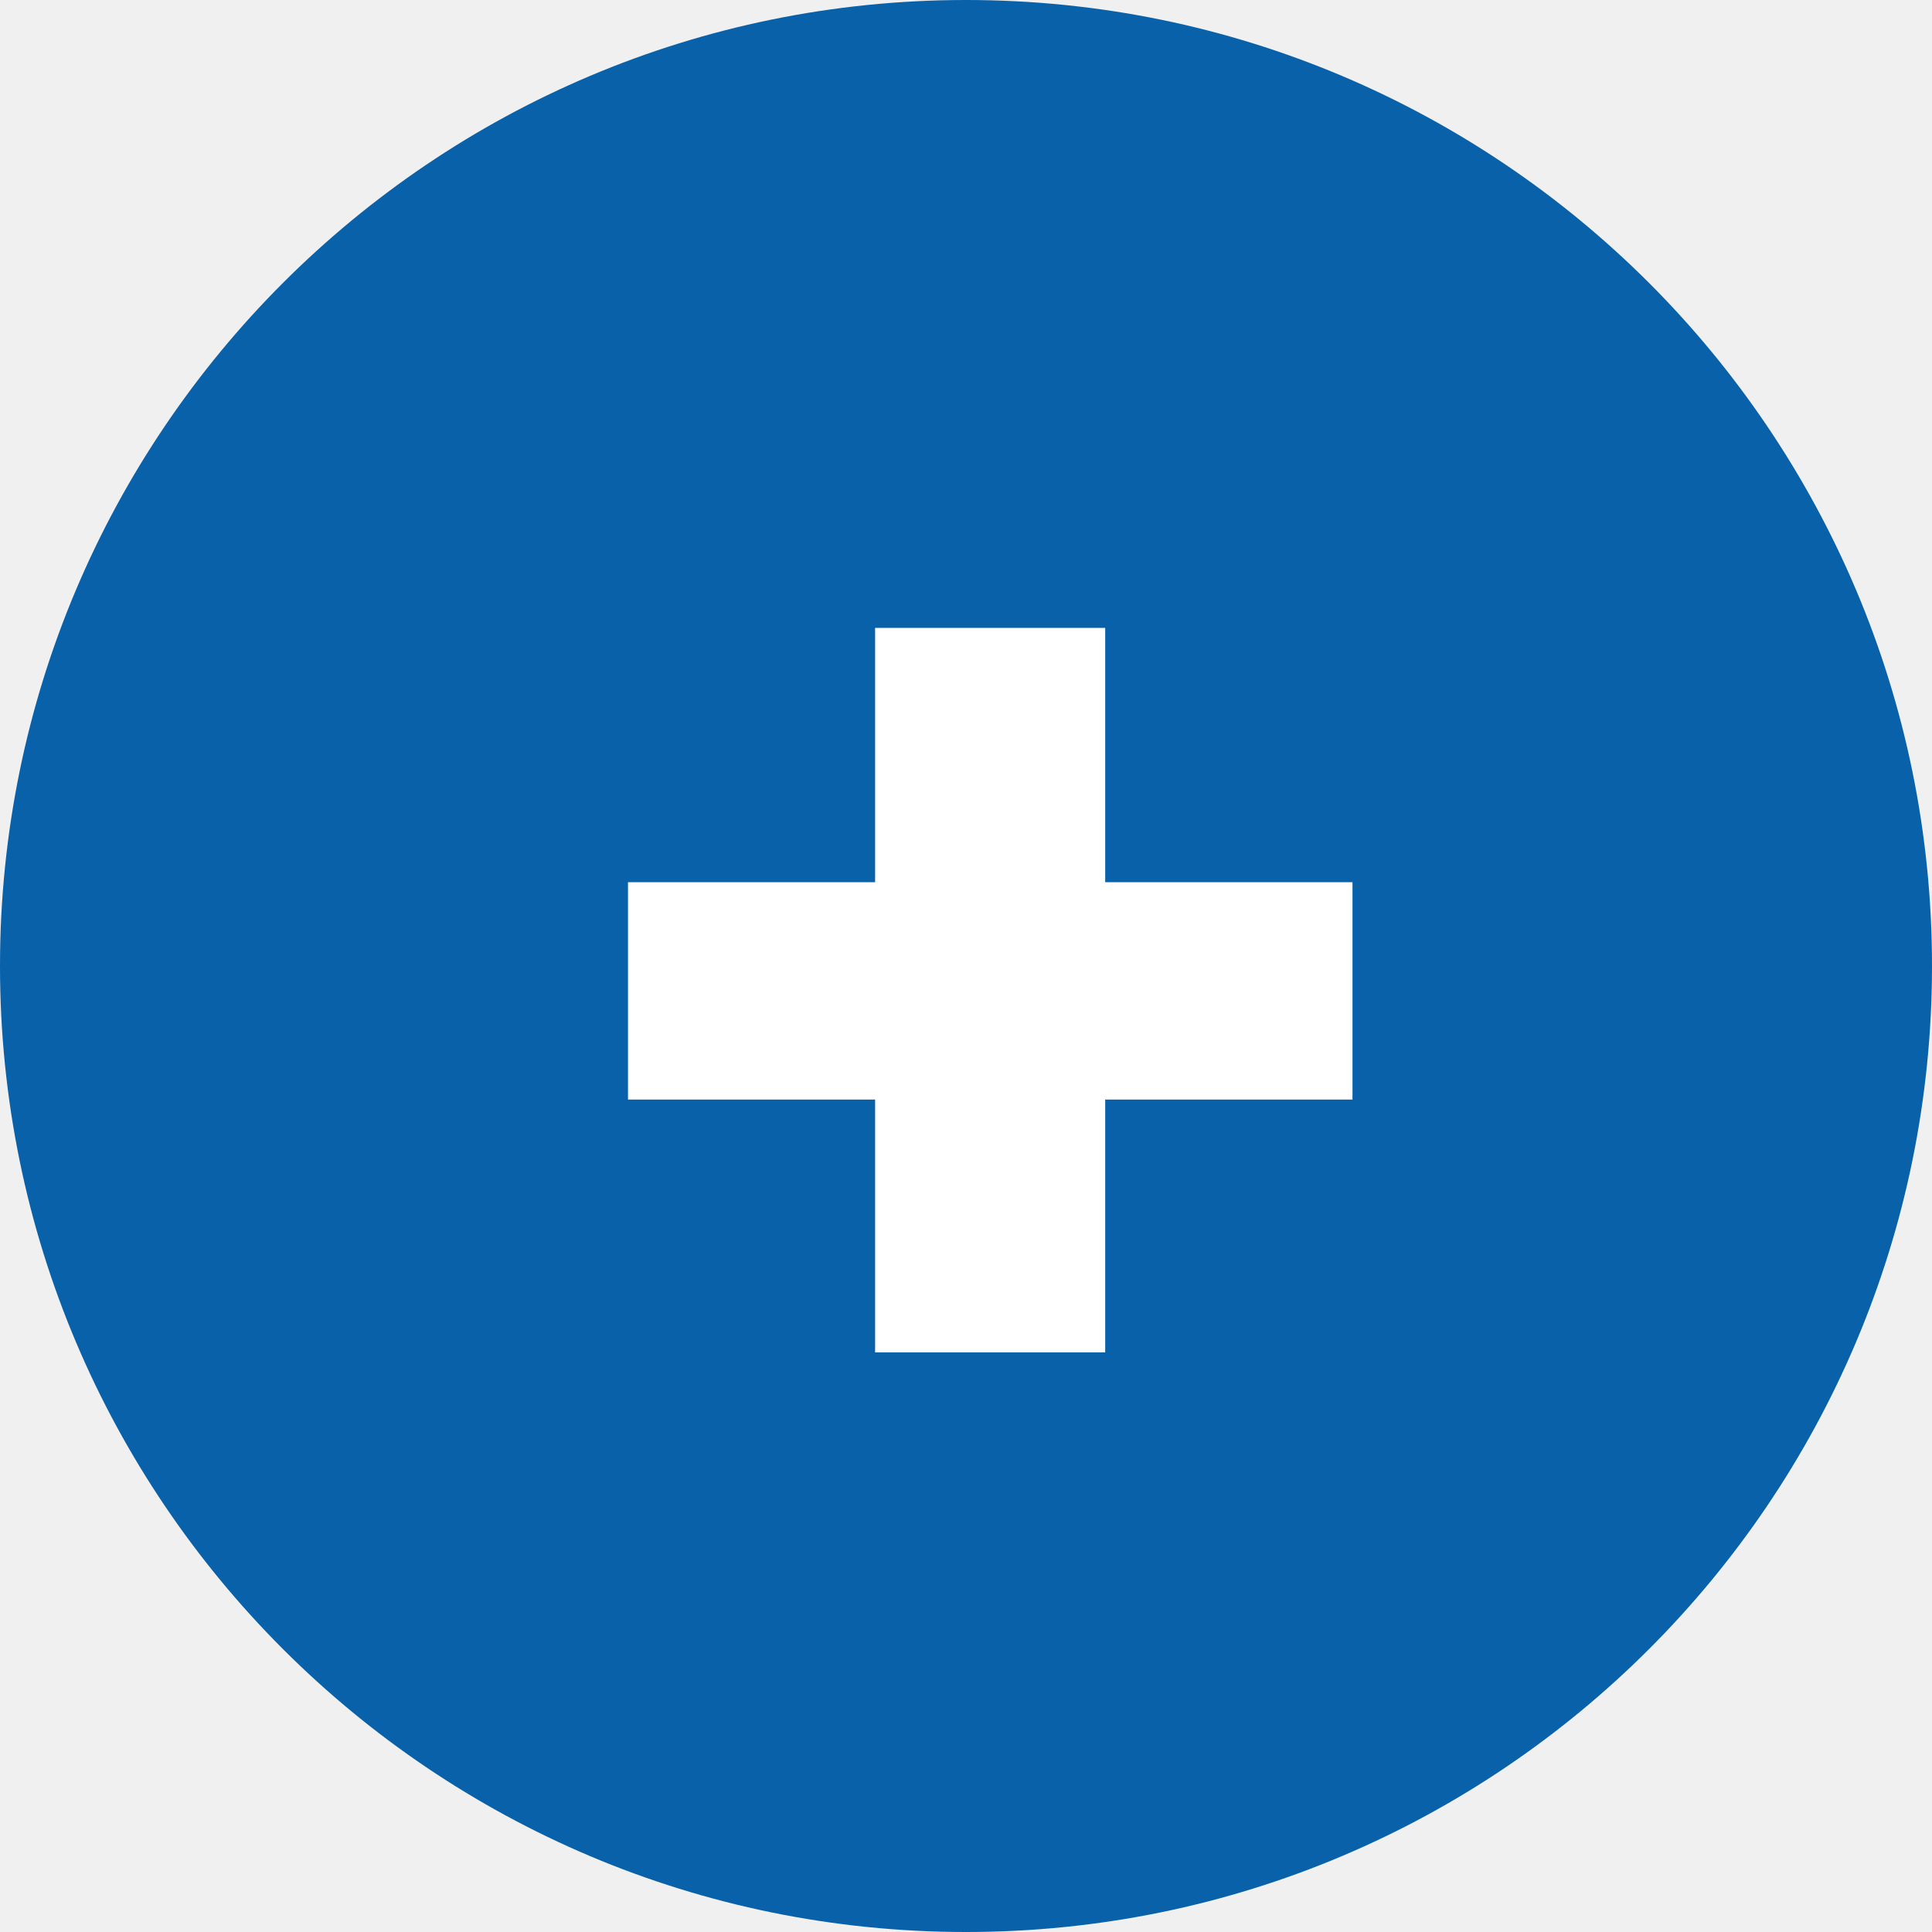
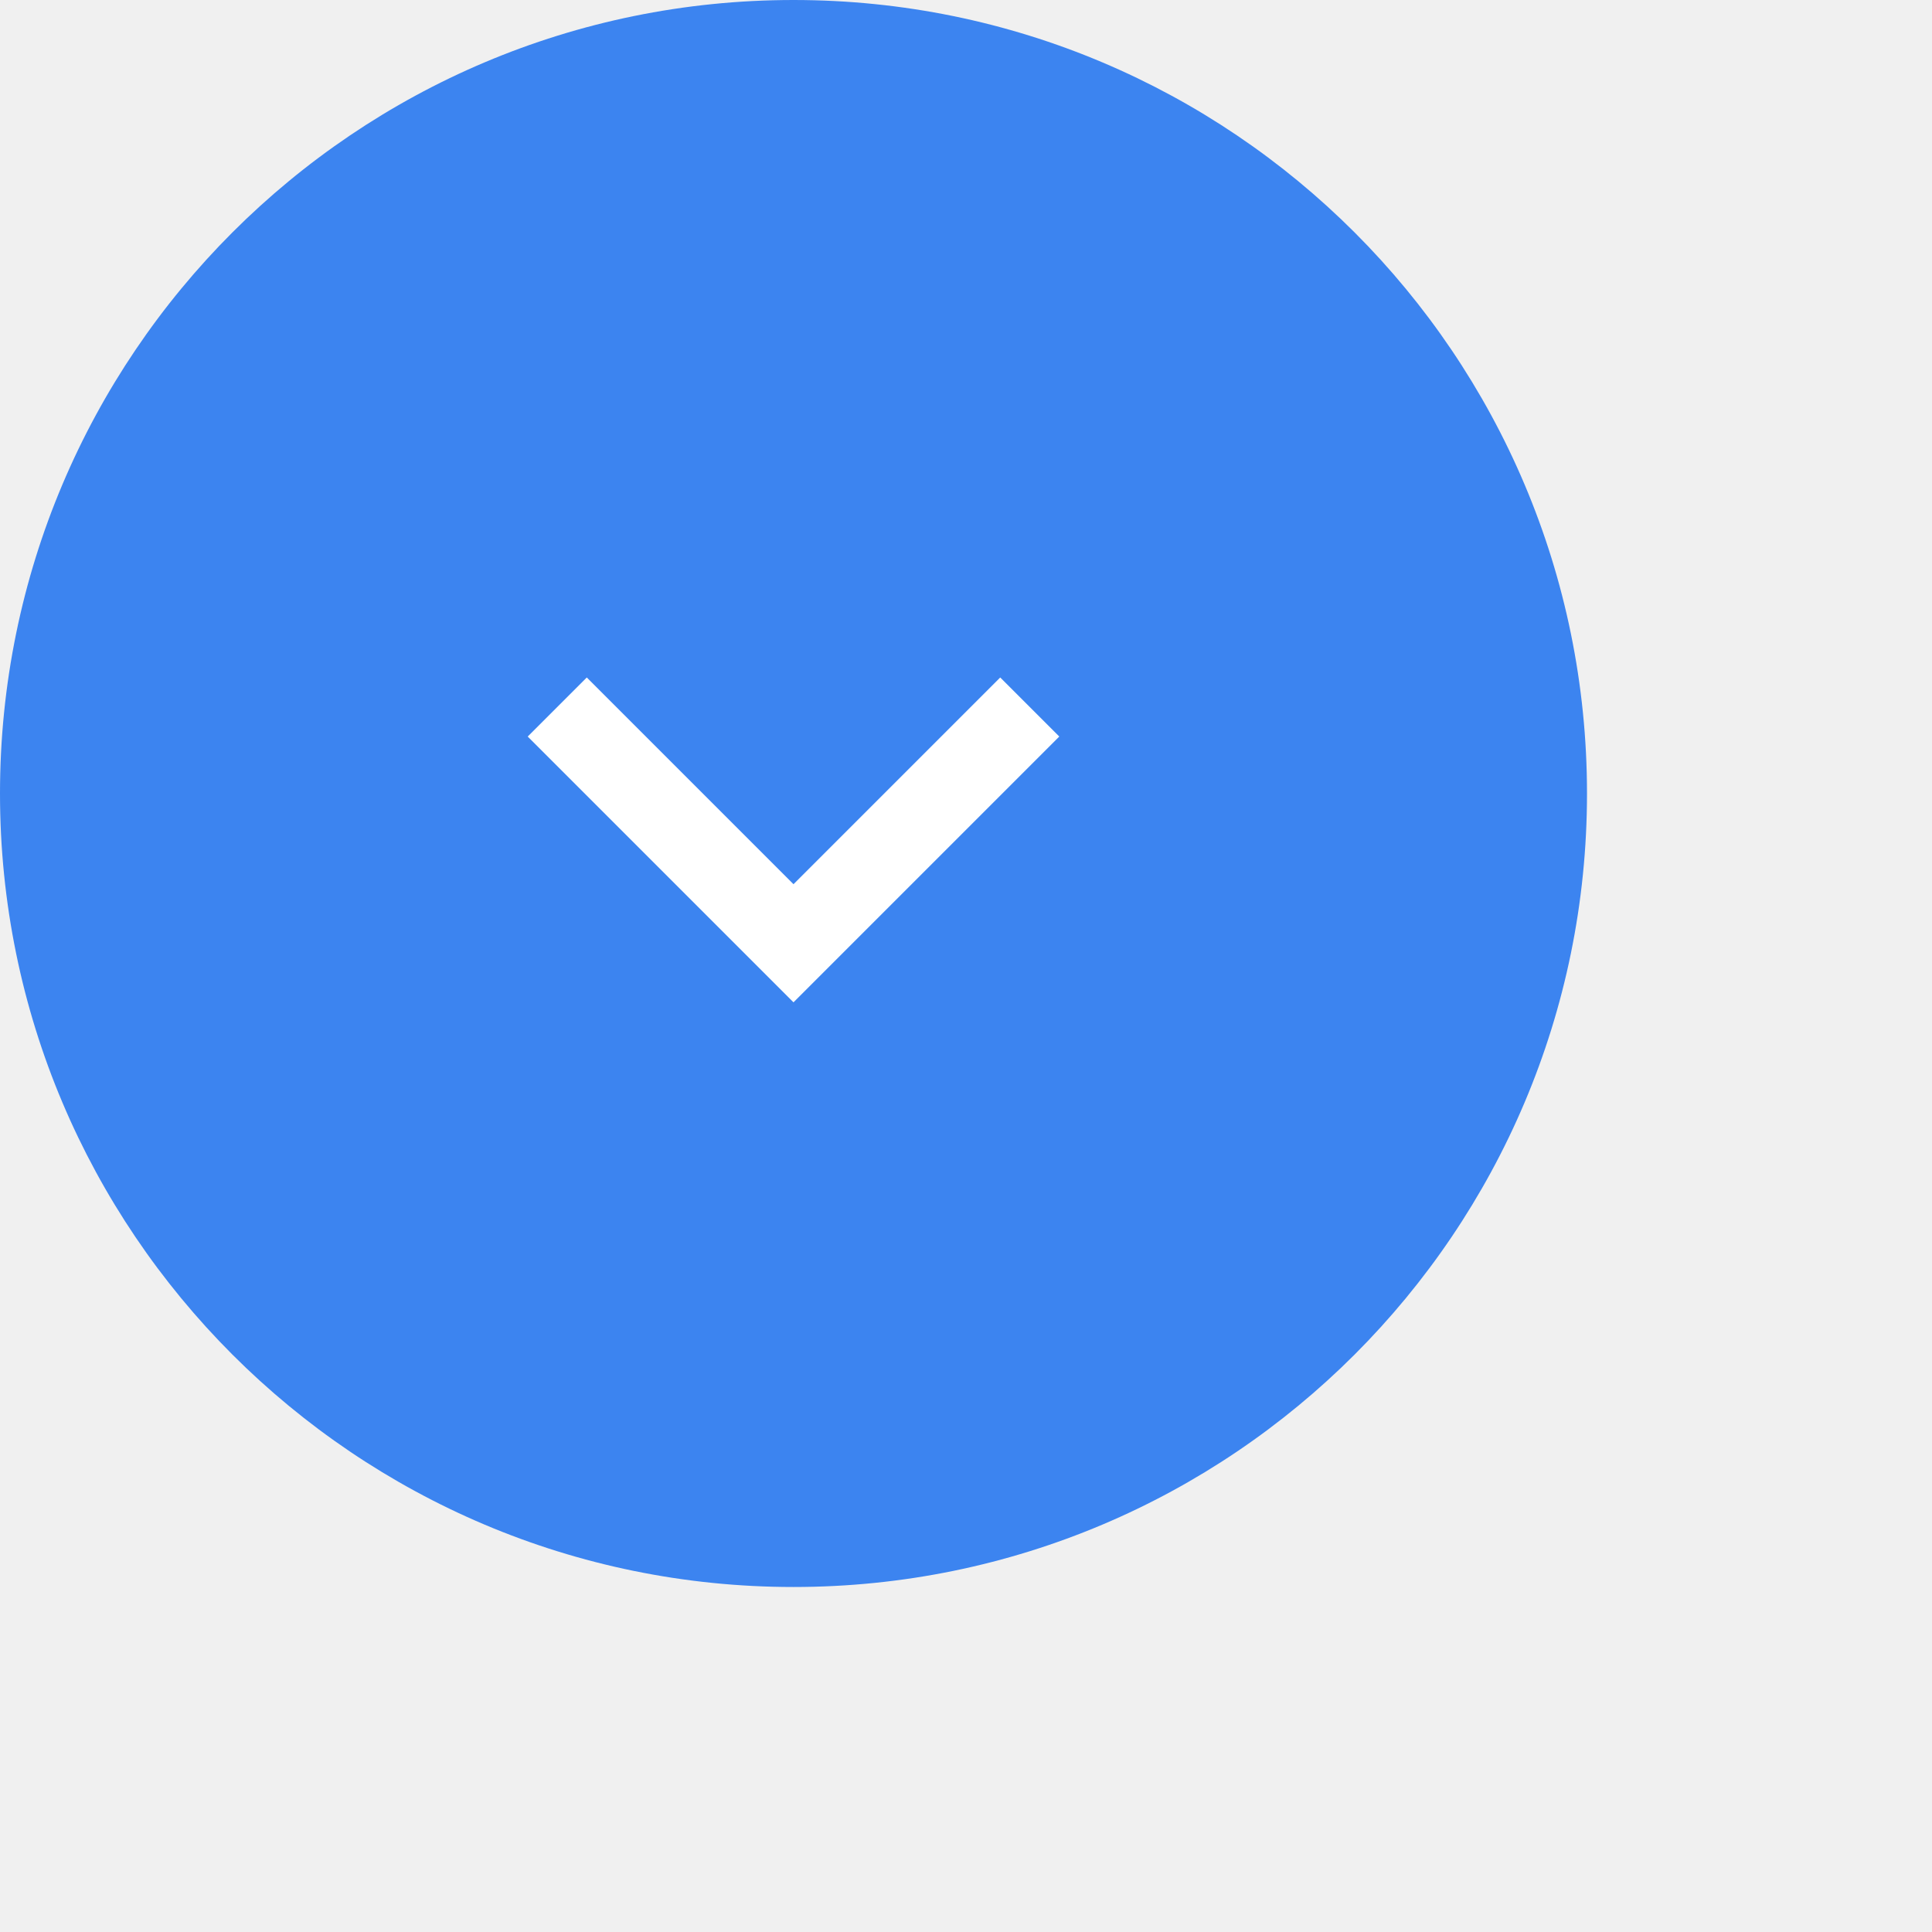
- <svg xmlns="http://www.w3.org/2000/svg" width="30" height="30" viewBox="0 0 40 40">
-   <circle id="Ellipse_39" data-name="Ellipse 39" cx="20" cy="20" r="20" fill="#0961aa" />
-   <path id="Tracé_2189" data-name="Tracé 2189" d="M6.416-13.31v5.265H1.3v4.5H6.416V1.69H11.18V-3.545H16.3v-4.5H11.18V-13.31Z" transform="translate(11.702 26.31)" fill="#fff" />
+ <svg xmlns="http://www.w3.org/2000/svg" width="46" height="46" viewBox="0 0 56 56" fill="none">
+   <circle cx="23" cy="23" r="23" fill="#3C84F0" />
+   <path d="M23 25.629L28.992 19.637L30.704 21.349L23 29.053L15.296 21.349L17.008 19.637L23 25.629Z" fill="white" />
</svg>
